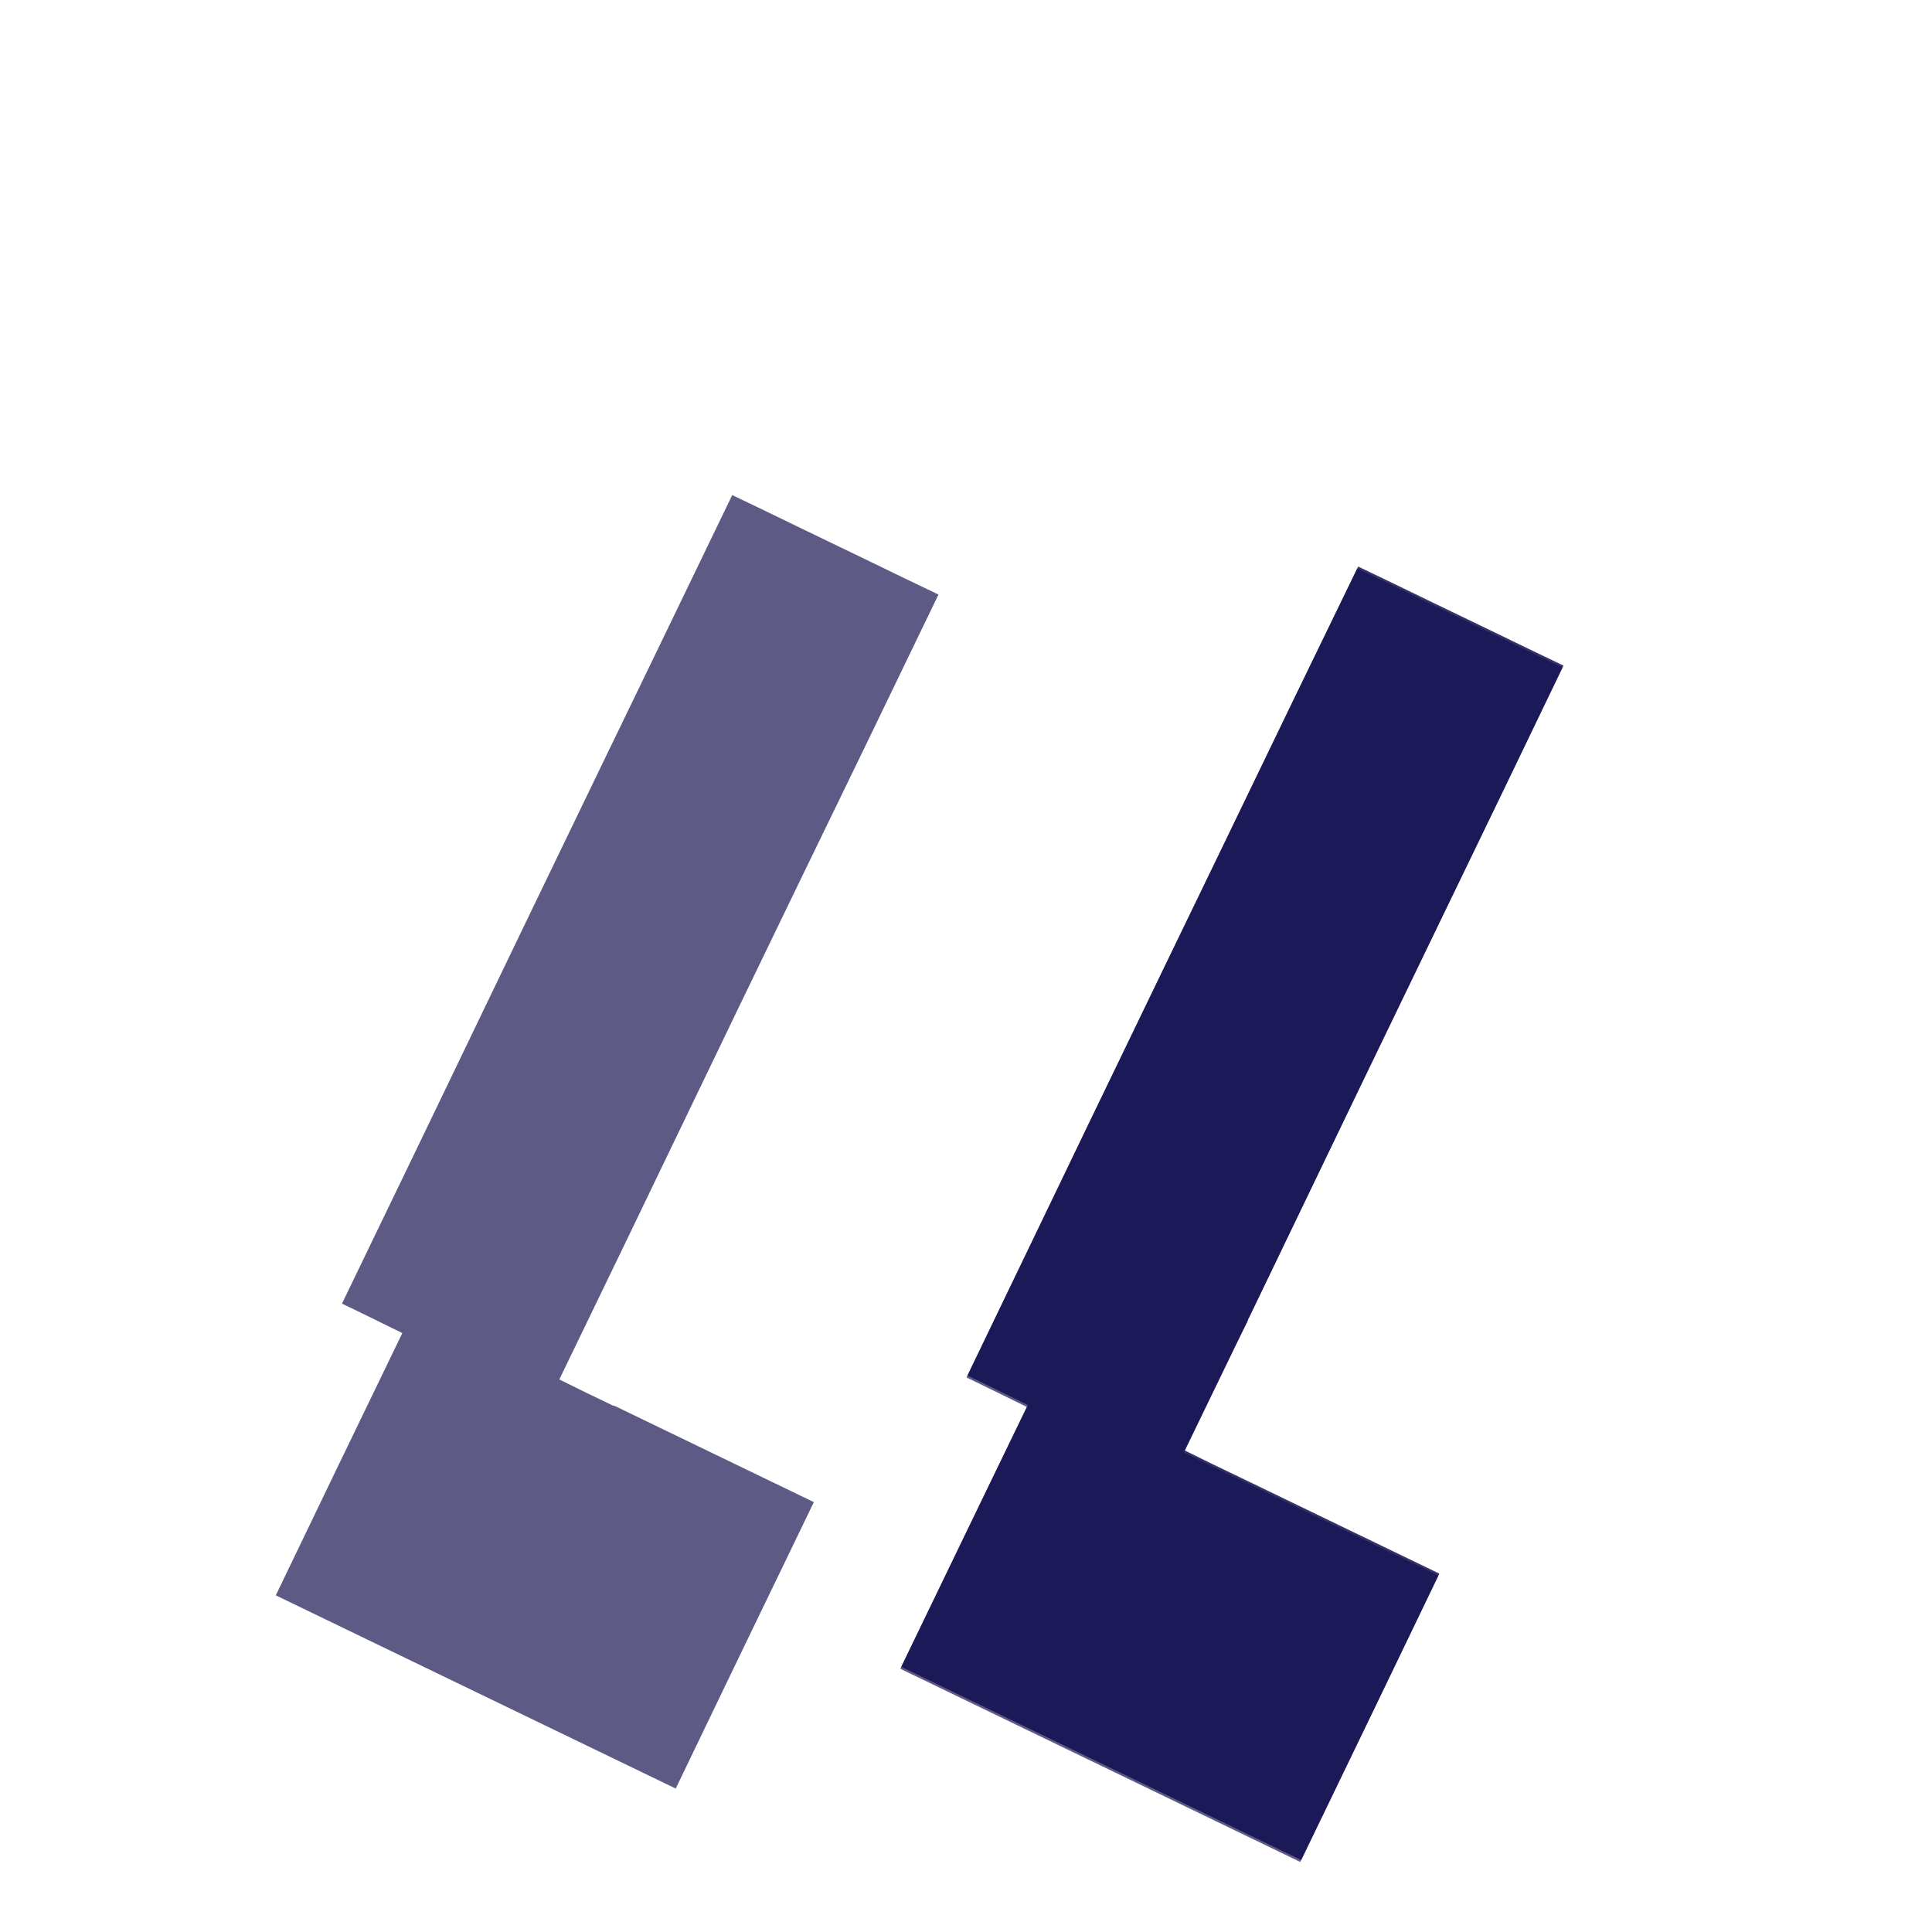
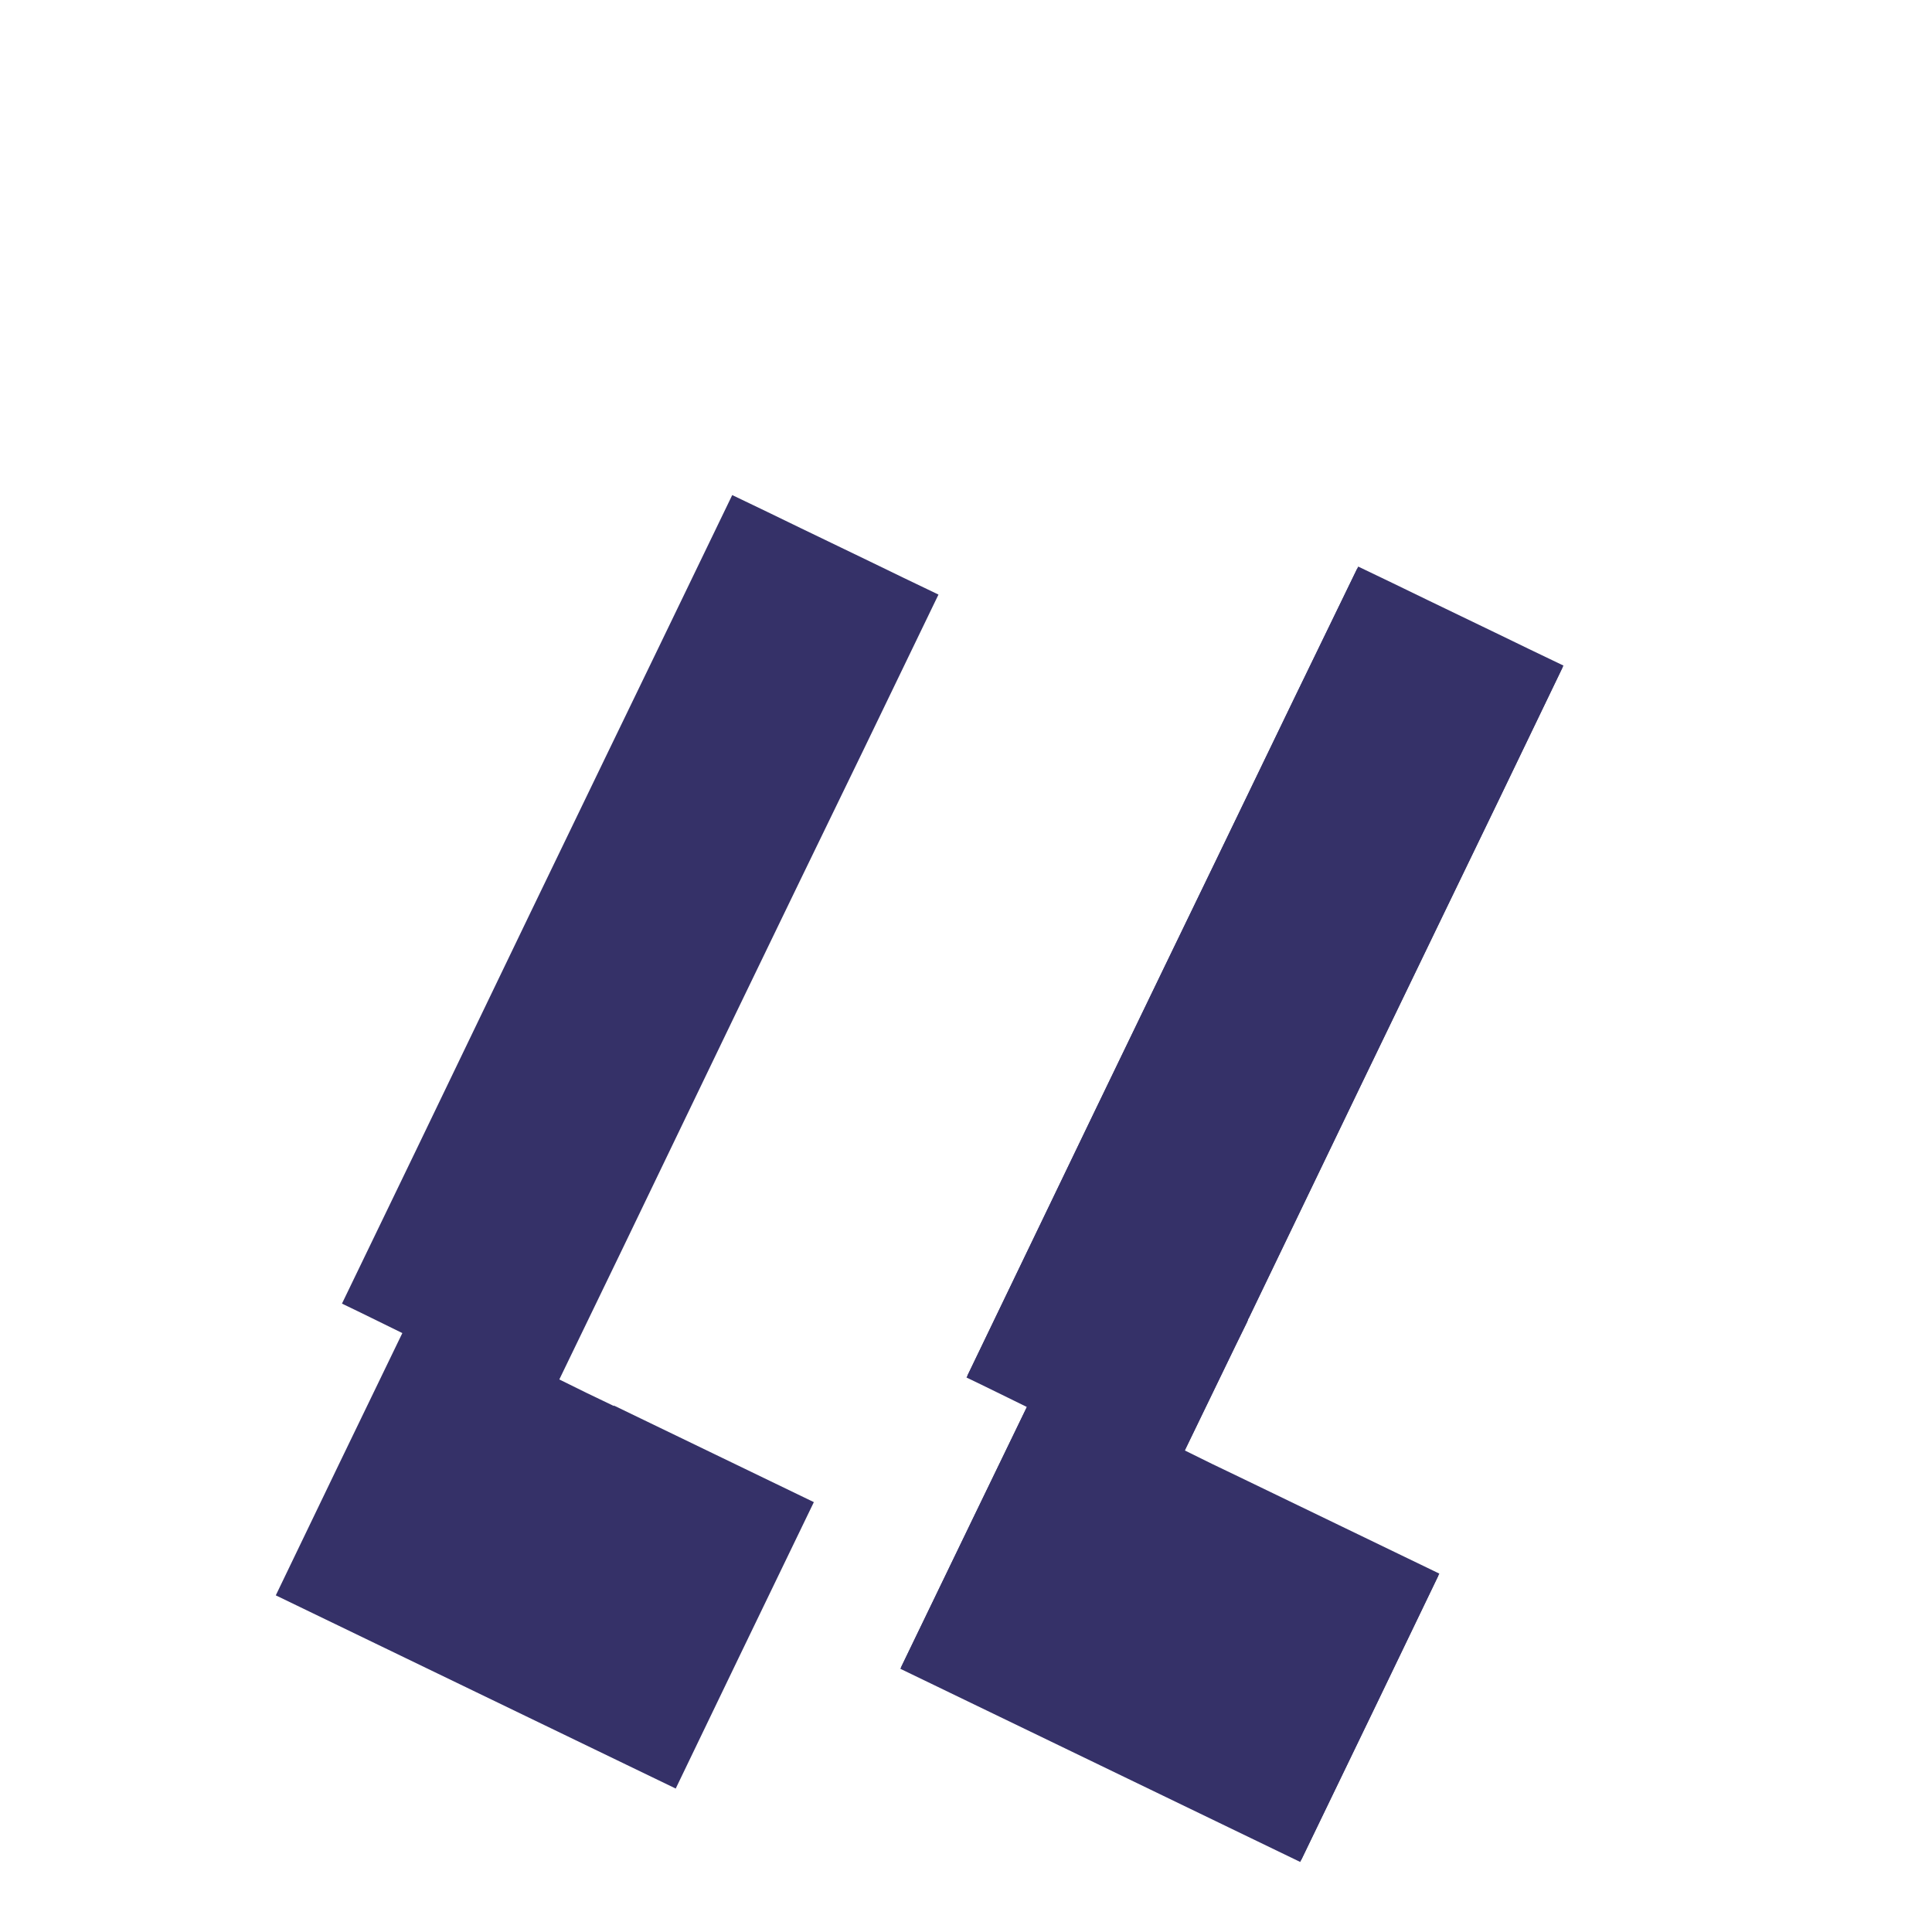
<svg xmlns="http://www.w3.org/2000/svg" xmlns:xlink="http://www.w3.org/1999/xlink" version="1.1" width="400" height="400" id="svg50">
  <defs id="defs50">
    <linearGradient id="linearGradient14" x1="136.2" y1="79.8" x2="194.5" y2="79.8" gradientUnits="userSpaceOnUse">
      <stop offset=".1" stop-color="#fd911e" id="stop13" />
    </linearGradient>
  </defs>
  <svg version="1.1" width="400" height="400" id="svg49">
    <svg version="1.1" viewBox="0 0 400 400" id="svg48">
      <defs id="defs12">
        <style id="style1">
-       .st0 {
-         fill: url(#linear-gradient2);
-       }
- 
-       .st1 {
-         fill: url(#linear-gradient6);
-       }
- 
-       .st2 {
-         fill: url(#linear-gradient8);
-       }
- 
-       .st3 {
-         fill: url(#linear-gradient4);
-       }
- 
-       .st4 {
-         fill: url(#linear-gradient1);
-       }
- 
-       .st4, .st5, .st6, .st7, .st8, .st9, .st10, .st11, .st13, .st14, .st15, .st16, .st17, .st18, .st19 {
-         mix-blend-mode: screen;
-       }
- 
-       .st5 {
-         fill: url(#linear-gradient9);
-       }
- 
-       .st6 {
-         fill: url(#linear-gradient7);
-       }
- 
-       .st7 {
-         fill: url(#linear-gradient3);
-       }
- 
-       .st8 {
-         fill: url(#linear-gradient5);
-       }
- 
-       .st20 {
-         opacity: .8;
-       }
- 
-       .st20, .st21 {
-         mix-blend-mode: hard-light;
-       }
- 
-       .st22 {
-         fill: url(#linear-gradient30);
-       }
- 
-       .st23 {
-         fill: url(#linear-gradient32);
-       }
- 
-       .st24 {
-         fill: url(#linear-gradient28);
-       }
- 
-       .st25 {
-         fill: url(#linear-gradient18);
-       }
- 
-       .st26 {
-         fill: url(#linear-gradient12);
-       }
- 
-       .st27 {
-         fill: url(#linear-gradient16);
-       }
- 
-       .st28 {
-         fill: url(#linear-gradient10);
-       }
- 
-       .st29 {
-         fill: url(#linear-gradient14);
-       }
- 
-       .st30 {
-         fill: url(#linear-gradient22);
-       }
- 
-       .st31 {
-         fill: url(#linear-gradient24);
-       }
- 
-       .st32 {
-         fill: url(#linear-gradient20);
-       }
- 
-       .st33 {
-         fill: url(#linear-gradient26);
-       }
- 
-       .st34, .st35, .st36 {
-         isolation: isolate;
-       }
- 
-       .st9 {
-         fill: url(#linear-gradient31);
-       }
- 
-       .st10 {
-         fill: url(#linear-gradient23);
-       }
- 
-       .st11 {
-         fill: url(#linear-gradient21);
-       }
- 
-       .st13 {
-         fill: url(#linear-gradient25);
-       }
- 
-       .st14 {
-         fill: url(#linear-gradient19);
-       }
- 
-       .st15 {
-         fill: url(#linear-gradient11);
-       }
- 
-       .st16 {
-         fill: url(#linear-gradient15);
-       }
- 
-       .st17 {
-         fill: url(#linear-gradient17);
-       }
- 
-       .st18 {
-         fill: url(#linear-gradient13);
-       }
- 
-       .st19 {
-         fill: url(#linear-gradient29);
-       }
- 
-       .st35 {
-         fill: url(#linear-gradient);
-       }

      .st36 {
        fill: #353168;
      }
    </style>
        <linearGradient id="linear-gradient" x1="436.8" y1="336.7" x2="-36.8" y2="63.3" gradientUnits="userSpaceOnUse">
          <stop offset=".1" stop-color="#6c0056" id="stop1" />
          <stop offset=".1" stop-color="#6c0056" id="stop2" />
          <stop offset=".2" stop-color="#6c3181" id="stop3" />
          <stop offset=".2" stop-color="#6d5ba5" id="stop4" />
          <stop offset=".3" stop-color="#6e7ec3" id="stop5" />
          <stop offset=".3" stop-color="#6e98da" id="stop6" />
          <stop offset=".4" stop-color="#6eabea" id="stop7" />
          <stop offset=".4" stop-color="#6eb7f4" id="stop8" />
          <stop offset=".5" stop-color="#6fbbf8" id="stop9" />
          <stop offset=".9" stop-color="#6c0056" id="stop10" />
        </linearGradient>
        <linearGradient id="linear-gradient1" x1="136.2" y1="79.8" x2="194.5" y2="79.8" gradientUnits="userSpaceOnUse" xlink:href="#linearGradient14">
          <stop offset=".1" stop-color="#fd911e" id="stop11" />
          <stop offset=".8" stop-color="#ffff80" id="stop12" />
        </linearGradient>
        <linearGradient id="linear-gradient2" y1="128.6" y2="128.6" xlink:href="#linear-gradient1" />
        <linearGradient id="linear-gradient3" x1="123.2" y1="106.8" x2="181.5" y2="106.8" xlink:href="#linear-gradient1" />
        <linearGradient id="linear-gradient4" x1="123.2" y1="155.6" x2="181.5" y2="155.6" xlink:href="#linear-gradient1" />
        <linearGradient id="linear-gradient5" x1="110" y1="134" x2="168.3" y2="134" xlink:href="#linear-gradient1" />
        <linearGradient id="linear-gradient6" x1="110" y1="182.8" x2="168.3" y2="182.8" xlink:href="#linear-gradient1" />
        <linearGradient id="linear-gradient7" x1="97" y1="161" x2="155.3" y2="161" xlink:href="#linear-gradient1" />
        <linearGradient id="linear-gradient8" x1="97" y1="209.8" x2="155.3" y2="209.8" xlink:href="#linear-gradient1" />
        <linearGradient id="linear-gradient9" x1="84" y1="187.9" x2="142.2" y2="187.9" xlink:href="#linear-gradient1" />
        <linearGradient id="linear-gradient10" x1="84" y1="236.7" x2="142.2" y2="236.7" xlink:href="#linear-gradient1" />
        <linearGradient id="linear-gradient11" x1="70.9" y1="214.9" x2="129.2" y2="214.9" xlink:href="#linear-gradient1" />
        <linearGradient id="linear-gradient12" x1="70.9" y1="263.7" x2="129.2" y2="263.7" xlink:href="#linear-gradient1" />
        <linearGradient id="linear-gradient13" x1="70.3" y1="260.3" x2="168.7" y2="260.3" xlink:href="#linear-gradient1" />
        <linearGradient id="linear-gradient14" x1="70.3" y1="306.7" x2="168.7" y2="306.7" xlink:href="#linear-gradient1" />
        <linearGradient id="linear-gradient15" x1="57.3" y1="287.3" x2="155.7" y2="287.3" xlink:href="#linear-gradient1" />
        <linearGradient id="linear-gradient16" x1="57.3" y1="333.6" x2="155.7" y2="333.6" xlink:href="#linear-gradient1" />
        <linearGradient id="linear-gradient17" x1="265.6" y1="94.9" x2="323.8" y2="94.9" xlink:href="#linear-gradient1" />
        <linearGradient id="linear-gradient18" x1="265.6" y1="143.6" x2="323.8" y2="143.6" xlink:href="#linear-gradient1" />
        <linearGradient id="linear-gradient19" x1="252.5" y1="121.8" x2="310.8" y2="121.8" xlink:href="#linear-gradient1" />
        <linearGradient id="linear-gradient20" x1="252.5" y1="170.6" x2="310.8" y2="170.6" xlink:href="#linear-gradient1" />
        <linearGradient id="linear-gradient21" x1="239.4" y1="149.1" x2="297.6" y2="149.1" xlink:href="#linear-gradient1" />
        <linearGradient id="linear-gradient22" x1="239.4" y1="197.8" x2="297.6" y2="197.8" xlink:href="#linear-gradient1" />
        <linearGradient id="linear-gradient23" x1="226.3" y1="176" x2="284.6" y2="176" xlink:href="#linear-gradient1" />
        <linearGradient id="linear-gradient24" x1="226.3" y1="224.8" x2="284.6" y2="224.8" xlink:href="#linear-gradient1" />
        <linearGradient id="linear-gradient25" x1="213.3" y1="203" x2="271.6" y2="203" xlink:href="#linear-gradient1" />
        <linearGradient id="linear-gradient26" x1="213.3" y1="251.7" x2="271.6" y2="251.7" xlink:href="#linear-gradient1" />
        <linearGradient id="linear-gradient27" x1="200.3" y1="229.9" x2="258.5" y2="229.9" xlink:href="#linear-gradient1" />
        <linearGradient id="linear-gradient28" x1="200.3" y1="278.7" x2="258.5" y2="278.7" xlink:href="#linear-gradient1" />
        <linearGradient id="linear-gradient29" x1="199.6" y1="275.4" x2="298" y2="275.4" xlink:href="#linear-gradient1" />
        <linearGradient id="linear-gradient30" x1="199.6" y1="321.7" x2="298" y2="321.7" xlink:href="#linear-gradient1" />
        <linearGradient id="linear-gradient31" x1="186.6" y1="302.3" x2="285" y2="302.3" xlink:href="#linear-gradient1" />
        <linearGradient id="linear-gradient32" x1="186.6" y1="348.7" x2="285" y2="348.7" xlink:href="#linear-gradient1" />
      </defs>
      <g class="st34" id="g48">
        <g id="Layer_1">
          <g class="st34" id="g43">
            <path class="st36" d="M309.6,131c-4.7-2.3-9.4-4.5-14.1-6.8-4.7-2.3-9.5-4.6-14.3-6.9l-13.2,27.2-15.5,32.1h0l-10.6,21.9h0l-15.6,32.3h0l-13,27h0l-13,27c4.2,2,8.4,4.1,12.5,6.1l-10.6,21.9h0l-15.6,32.3c6.9,3.3,13.8,6.7,20.7,10,6.9,3.3,13.8,6.7,20.7,10,6.9,3.3,13.8,6.7,20.7,10s13.8,6.7,20.7,10l15.6-32.3h0l13-27c-6.9-3.3-13.8-6.7-20.7-10-6.9-3.3-13.8-6.7-20.7-10-3.8-1.8-7.5-3.6-11.3-5.5l10.6-21.9h0l2.5-5.1v-.3h.1l10.4-21.6h0l13-27h0l15.6-32.3h0l13.2-27.3h0l13-27c-4.8-2.3-9.6-4.6-14.3-6.9Z" id="path45" />
          </g>
          <g class="st20" id="g47">
            <path class="st36" d="M127.1,291.1c-3.8-1.8-7.5-3.6-11.3-5.5l13.2-27.3h0l13-27h0l10.4-21.6h0l13.2-27.3h0l13.2-27.2,15.5-32.1c-4.8-2.3-9.6-4.6-14.3-6.9-4.7-2.3-9.4-4.5-14.1-6.8-4.7-2.3-9.5-4.6-14.3-6.9l-15.6,32.3h0l-10.6,21.9h0l-15.6,32.3h0l-13,27h0l-10.4,21.6h0l-15.6,32.3c4.2,2,8.4,4.1,12.5,6.1l-13.2,27.3h0l-13,27c6.9,3.3,13.8,6.7,20.7,10,6.9,3.3,13.8,6.7,20.7,10,6.9,3.3,13.8,6.7,20.7,10,6.9,3.3,13.8,6.7,20.7,10l13-27h0l15.6-32.3c-6.9-3.3-13.8-6.7-20.7-10-6.9-3.3-13.8-6.7-20.7-10Z" id="path46" />
            <path class="st36" d="M309.4,131.4c-4.7-2.3-9.4-4.5-14.1-6.8-4.7-2.3-9.5-4.6-14.3-6.9l-13.2,27.2-15.5,32.1h0l-10.6,21.9h0l-15.6,32.3h0l-13,27h0l-13,27c4.2,2,8.4,4.1,12.5,6.1l-10.6,21.9h0l-15.6,32.3c6.9,3.3,13.8,6.7,20.7,10,6.9,3.3,13.8,6.7,20.7,10,6.9,3.3,13.8,6.7,20.7,10,6.9,3.3,13.8,6.7,20.7,10l15.6-32.3h0l13-27c-6.9-3.3-13.8-6.7-20.7-10-6.9-3.3-13.8-6.7-20.7-10-3.8-1.8-7.5-3.6-11.3-5.5l10.6-21.9h0l2.5-5.1v-.3h.1l10.4-21.6h0l13-27h0l15.6-32.3h0l13.2-27.3h0l13-27c-4.8-2.3-9.6-4.6-14.3-6.9Z" id="path47" />
          </g>
        </g>
      </g>
    </svg>
  </svg>
  <style id="style49">filter: none;filter: none;.light { :root }
.dark { :root }
</style>
</svg>
